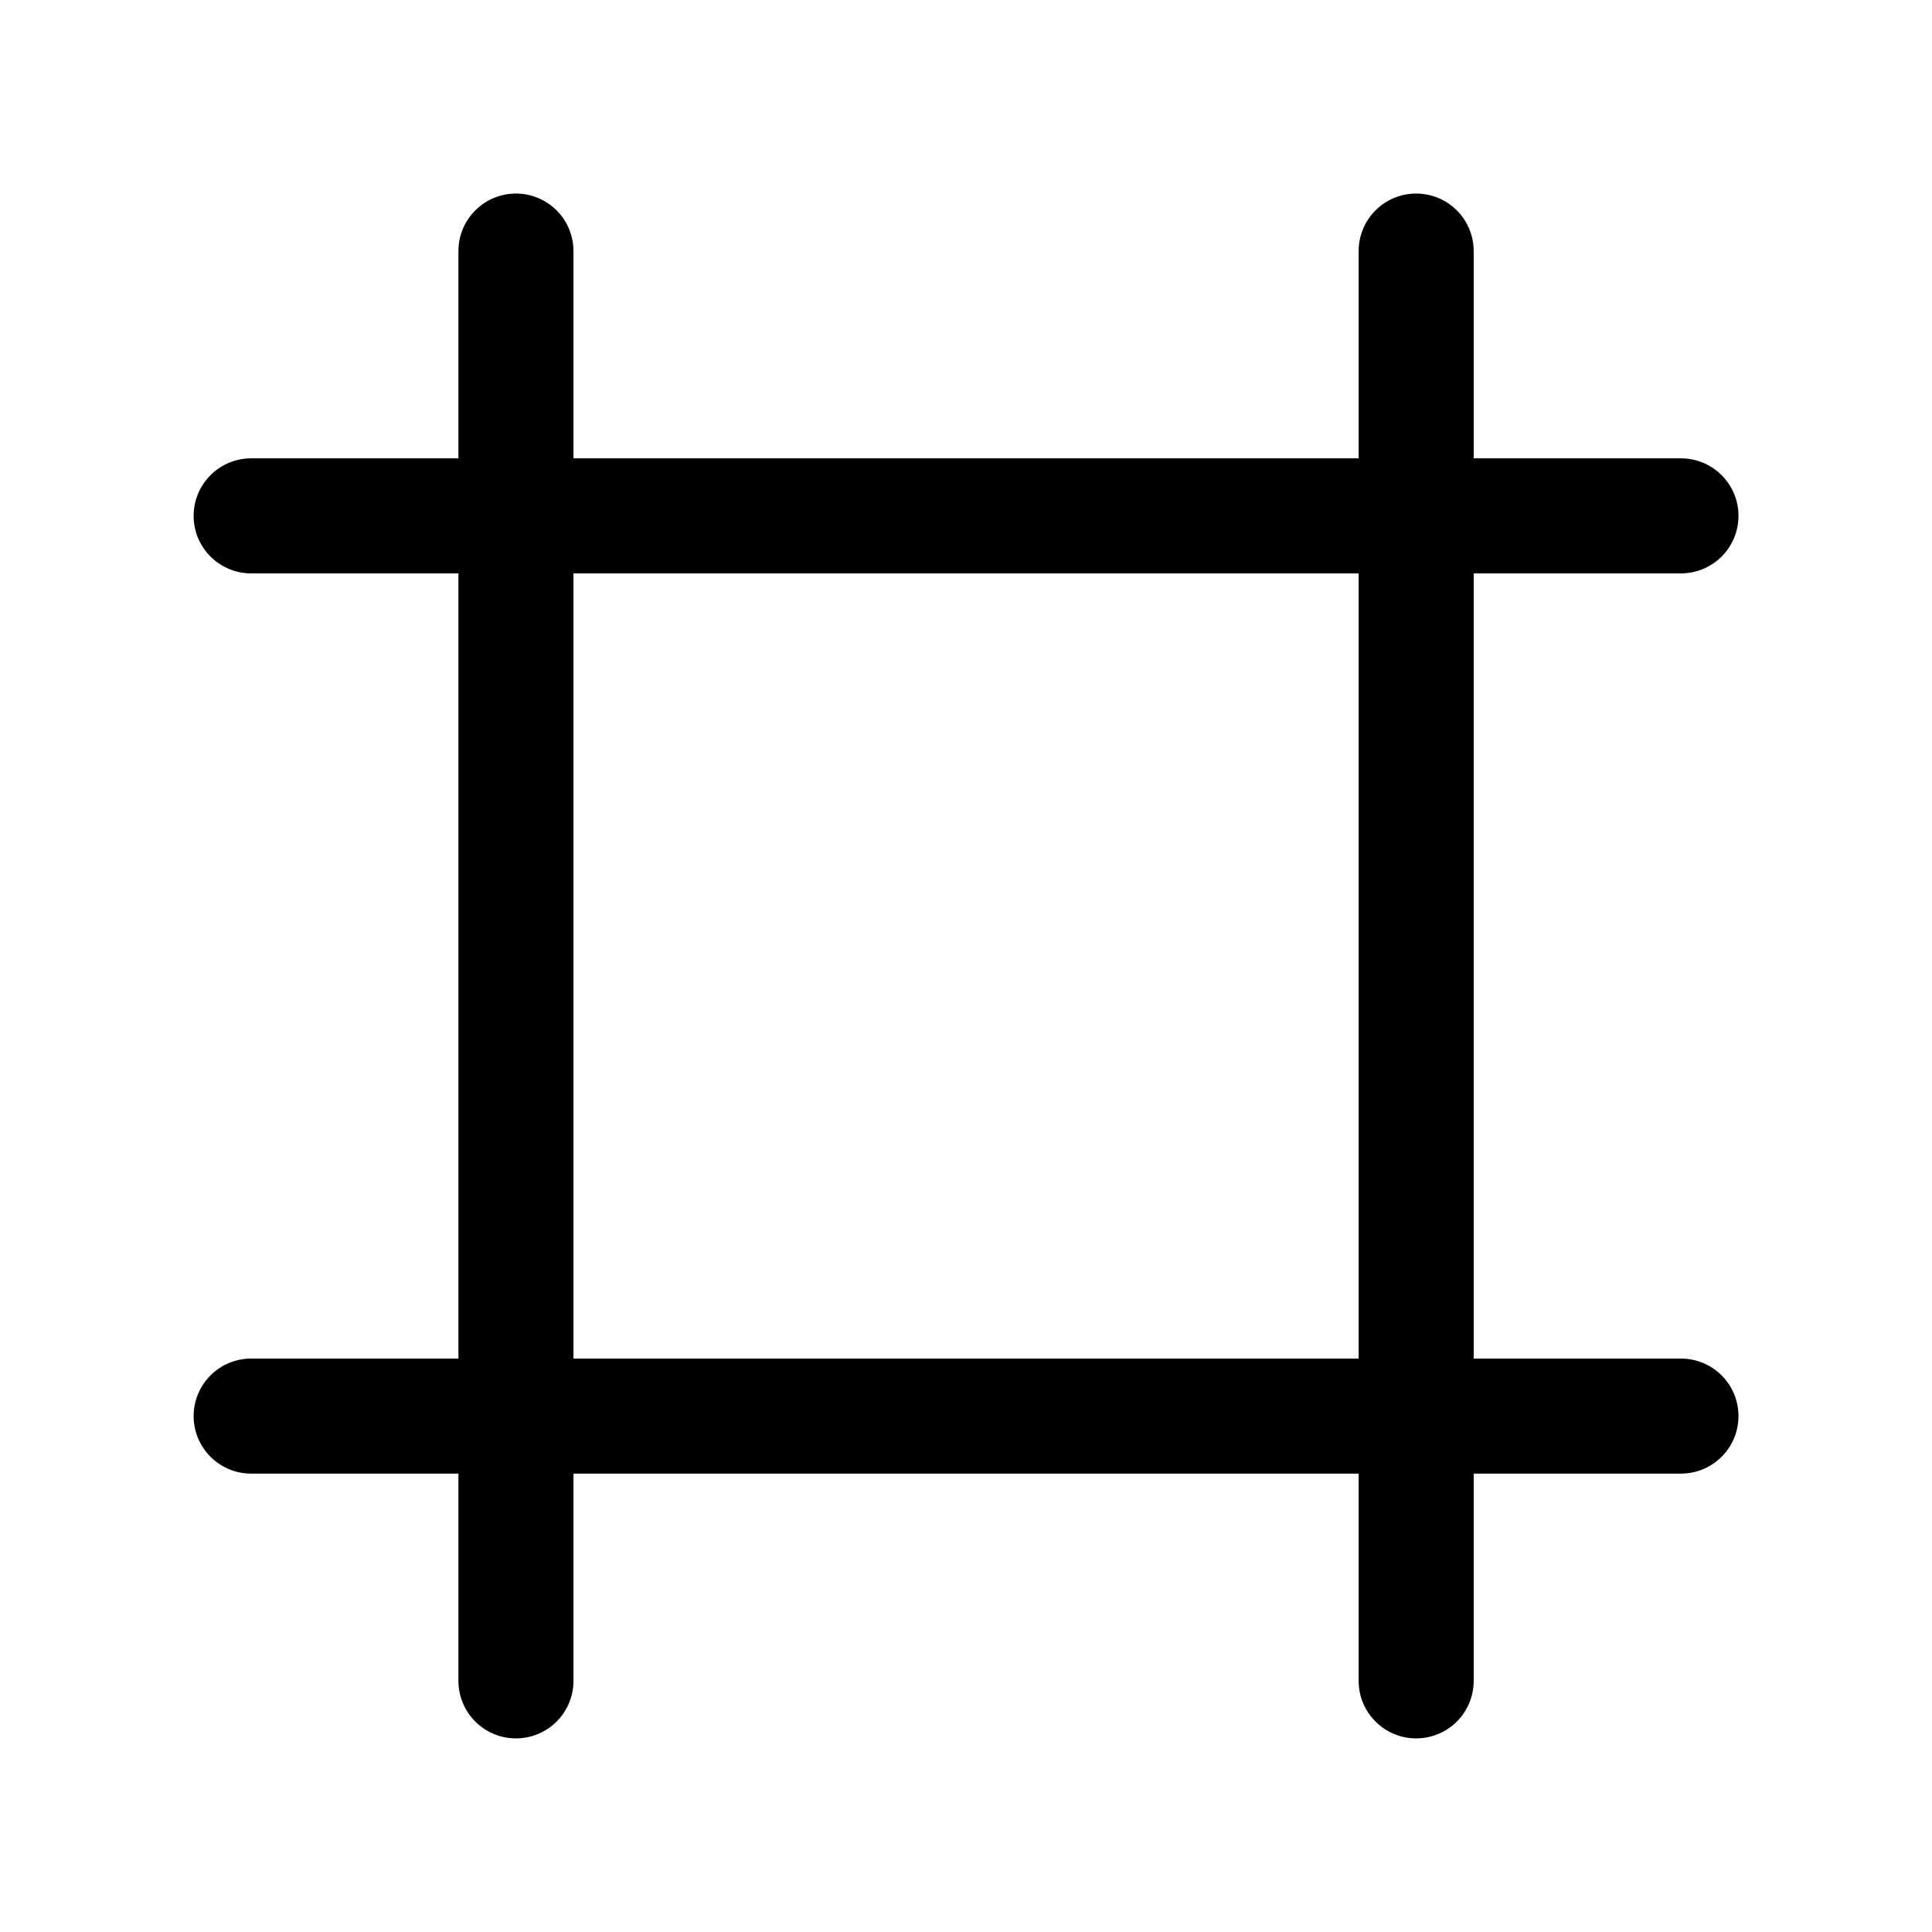
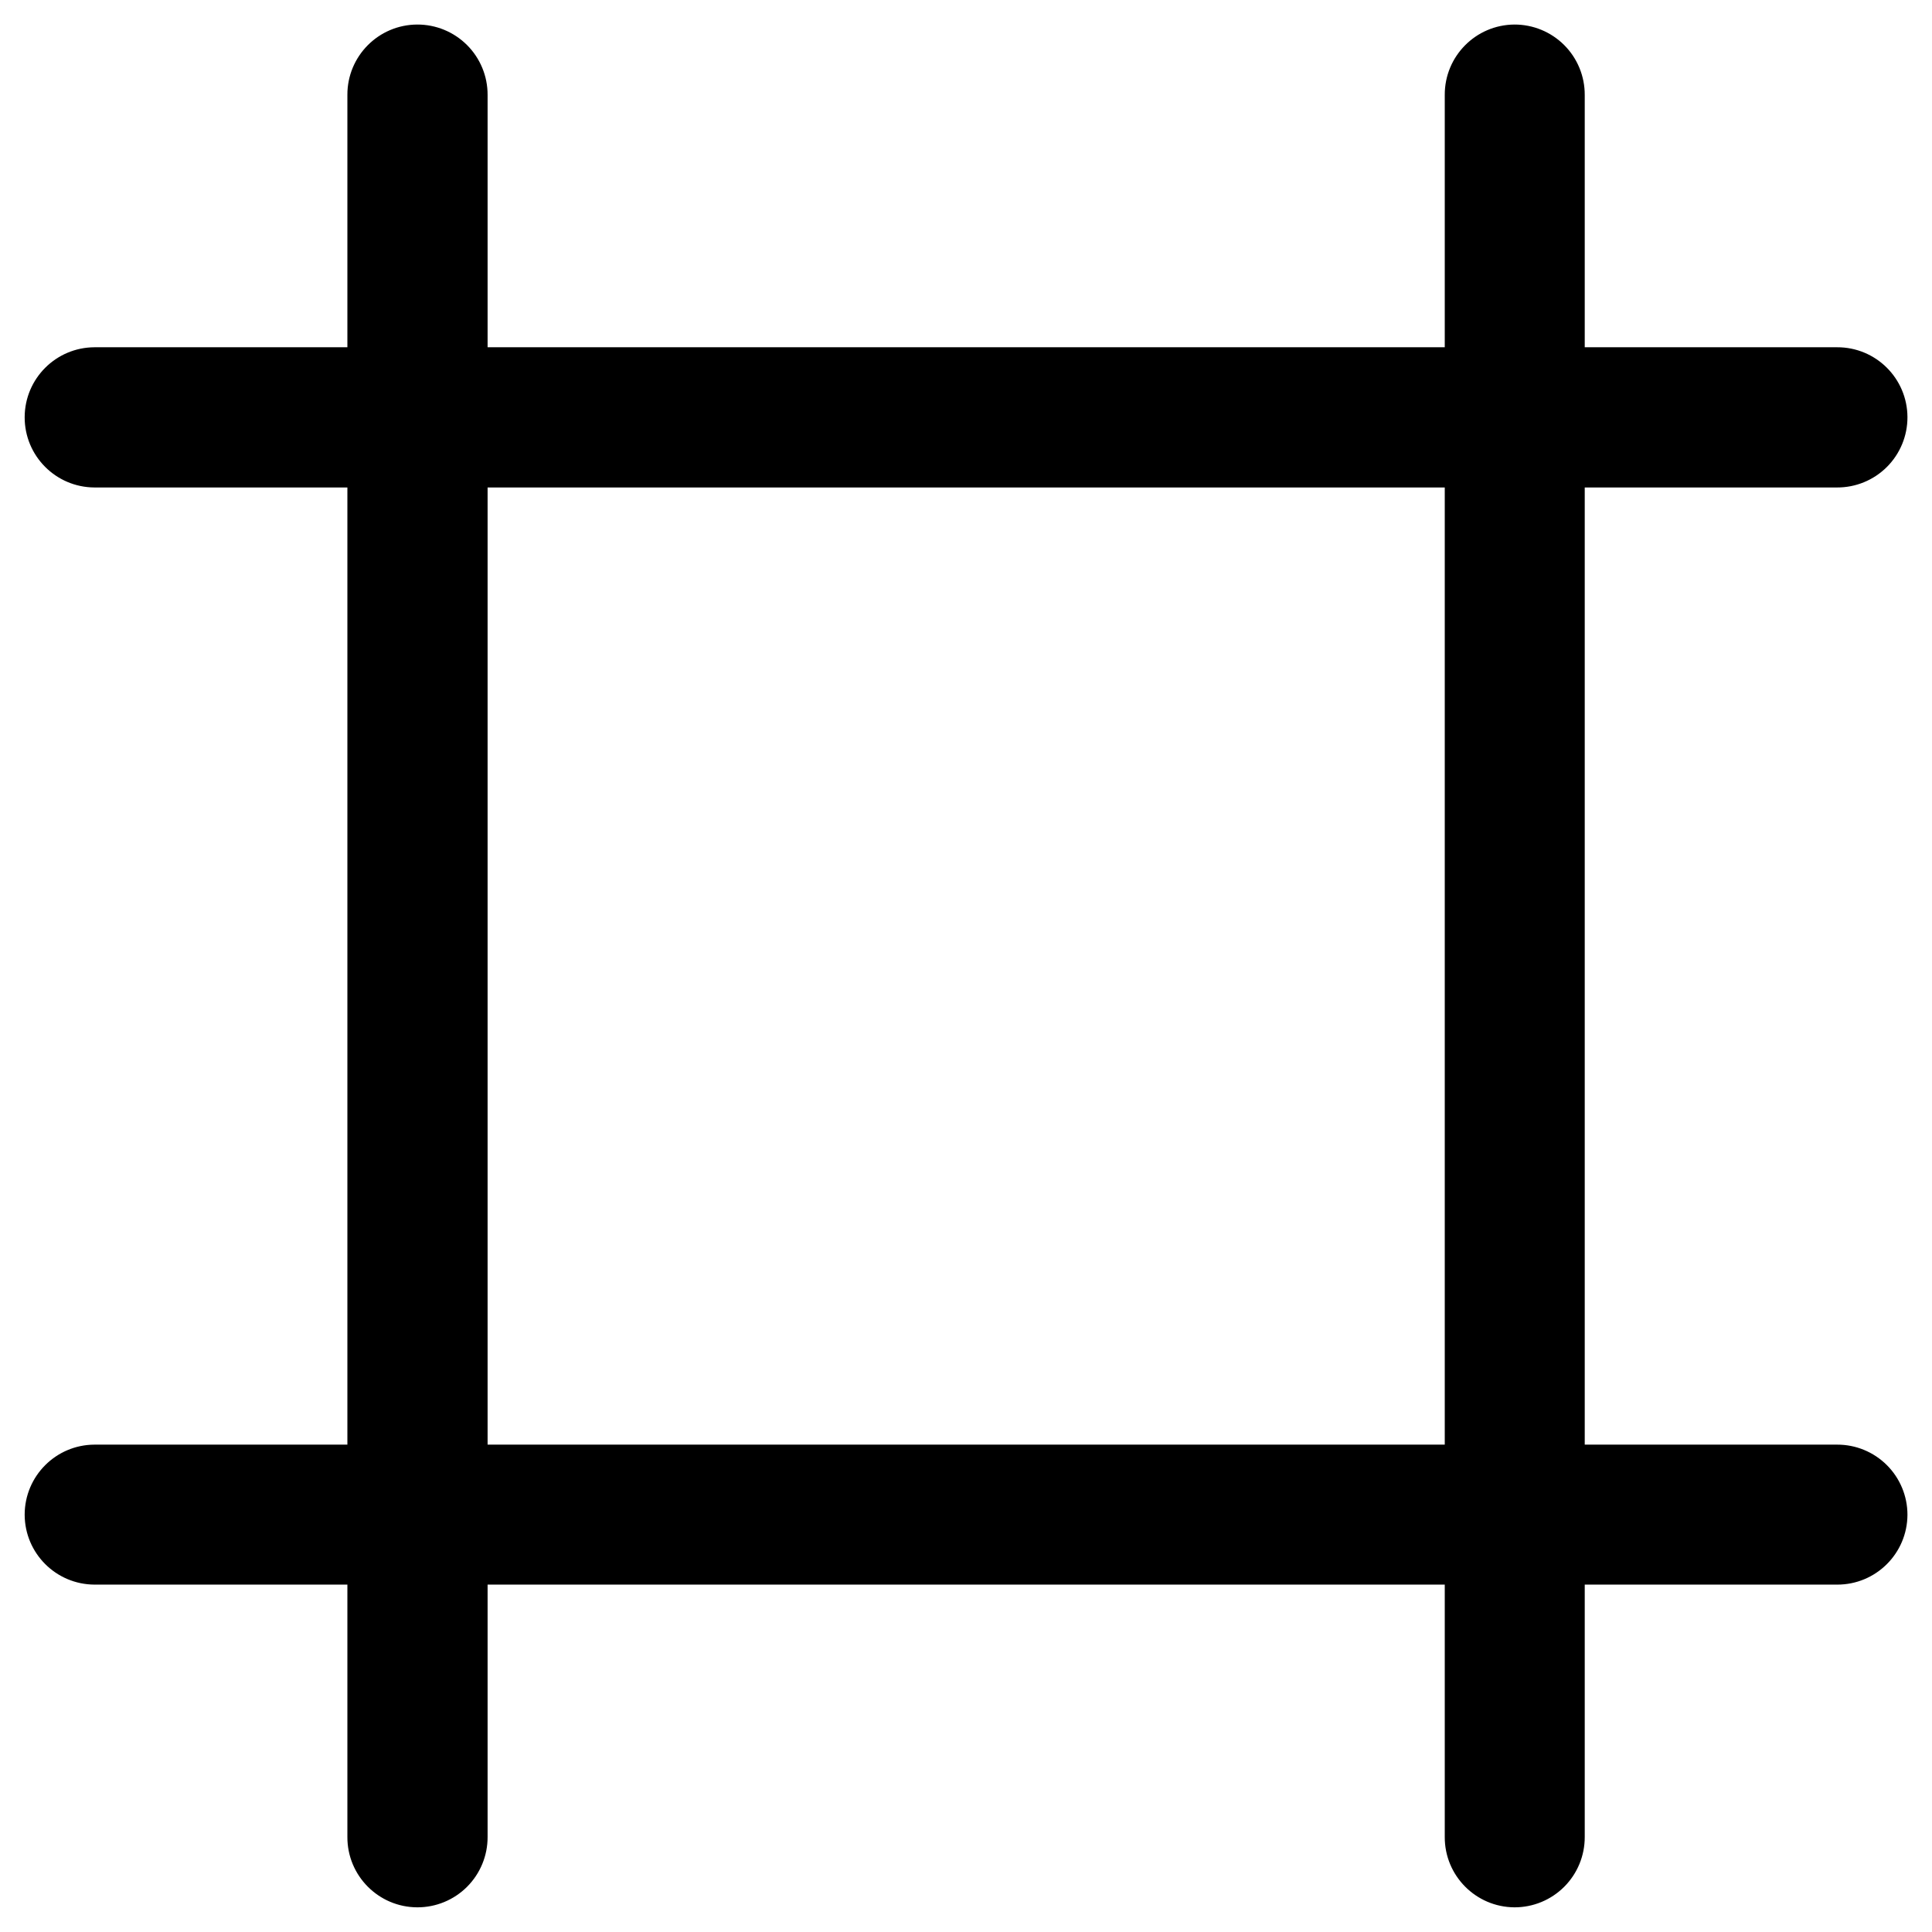
- <svg xmlns="http://www.w3.org/2000/svg" width="9.75mm" height="9.75mm" viewBox="0 0 9.75 9.75" version="1.1" id="svg1">
+ <svg xmlns="http://www.w3.org/2000/svg" width="8mm" height="8mm" viewBox="0 0 8 8" version="1.1" id="svg1">
  <defs id="defs1" />
-   <g id="layer1" transform="translate(-172.5299,-50.20407)">
-     <g id="g169-8" transform="matrix(0.9676299,0,0,0.9676299,84.61967,-10.32947)">
-       <path id="path162-4" style="color:#000000;fill:#000000;stroke-linecap:round;stroke-linejoin:round;-inkscape-stroke:none" d="M 93.541 63.568 A 0.3 0.3 0 0 0 93.242 63.869 L 93.242 64.949 L 92.16 64.949 A 0.3 0.3 0 0 0 91.861 65.248 A 0.3 0.3 0 0 0 92.16 65.549 L 93.242 65.549 L 93.242 69.644 L 92.16 69.644 A 0.3 0.3 0 0 0 91.861 69.946 A 0.3 0.3 0 0 0 92.16 70.244 L 93.242 70.244 L 93.242 71.324 A 0.3 0.3 0 0 0 93.541 71.625 A 0.3 0.3 0 0 0 93.842 71.324 L 93.842 70.244 L 97.937 70.244 L 97.937 71.324 A 0.3 0.3 0 0 0 98.236 71.625 A 0.3 0.3 0 0 0 98.537 71.324 L 98.537 70.244 L 99.617 70.244 A 0.3 0.3 0 0 0 99.918 69.946 A 0.3 0.3 0 0 0 99.617 69.644 L 98.537 69.644 L 98.537 65.549 L 99.617 65.549 A 0.3 0.3 0 0 0 99.918 65.248 A 0.3 0.3 0 0 0 99.617 64.949 L 98.537 64.949 L 98.537 63.869 A 0.3 0.3 0 0 0 98.236 63.568 A 0.3 0.3 0 0 0 97.937 63.869 L 97.937 64.949 L 93.842 64.949 L 93.842 63.869 A 0.3 0.3 0 0 0 93.541 63.568 z M 93.842 65.549 L 97.937 65.549 L 97.937 69.644 L 93.842 69.644 L 93.842 65.549 z " />
+   <g id="layer1" transform="translate(-186.3853,-51.42692)">
+     <g id="g169-8" transform="matrix(0.9676299,0,0,0.9676299,97.6,-9.981738)">
+       <path id="path162-4" style="color:#000000;fill:#000000;stroke-linecap:round;stroke-linejoin:round;-inkscape-stroke:none" d="M 93.541 63.568 A 0.3 0.3 0 0 0 93.242 63.869 L 93.242 64.949 L 92.16 64.949 A 0.3 0.3 0 0 0 91.861 65.248 A 0.3 0.3 0 0 0 92.16 65.549 L 93.242 65.549 L 93.242 69.645 L 92.16 69.645 A 0.3 0.3 0 0 0 91.861 69.945 A 0.3 0.3 0 0 0 92.16 70.244 L 93.242 70.244 L 93.242 71.324 A 0.3 0.3 0 0 0 93.541 71.625 A 0.3 0.3 0 0 0 93.842 71.324 L 93.842 70.244 L 97.938 70.244 L 97.938 71.324 A 0.3 0.3 0 0 0 98.236 71.625 A 0.3 0.3 0 0 0 98.537 71.324 L 98.537 70.244 L 99.617 70.244 A 0.3 0.3 0 0 0 99.918 69.945 A 0.3 0.3 0 0 0 99.617 69.645 L 98.537 69.645 L 98.537 65.549 L 99.617 65.549 A 0.3 0.3 0 0 0 99.918 65.248 A 0.3 0.3 0 0 0 99.617 64.949 L 98.537 64.949 L 98.537 63.869 A 0.3 0.3 0 0 0 98.236 63.568 A 0.3 0.3 0 0 0 97.938 63.869 L 97.938 64.949 L 93.842 64.949 L 93.842 63.869 A 0.3 0.3 0 0 0 93.541 63.568 z M 93.842 65.549 L 97.938 65.549 L 97.938 69.645 L 93.842 69.645 L 93.842 65.549 z " />
    </g>
  </g>
</svg>
